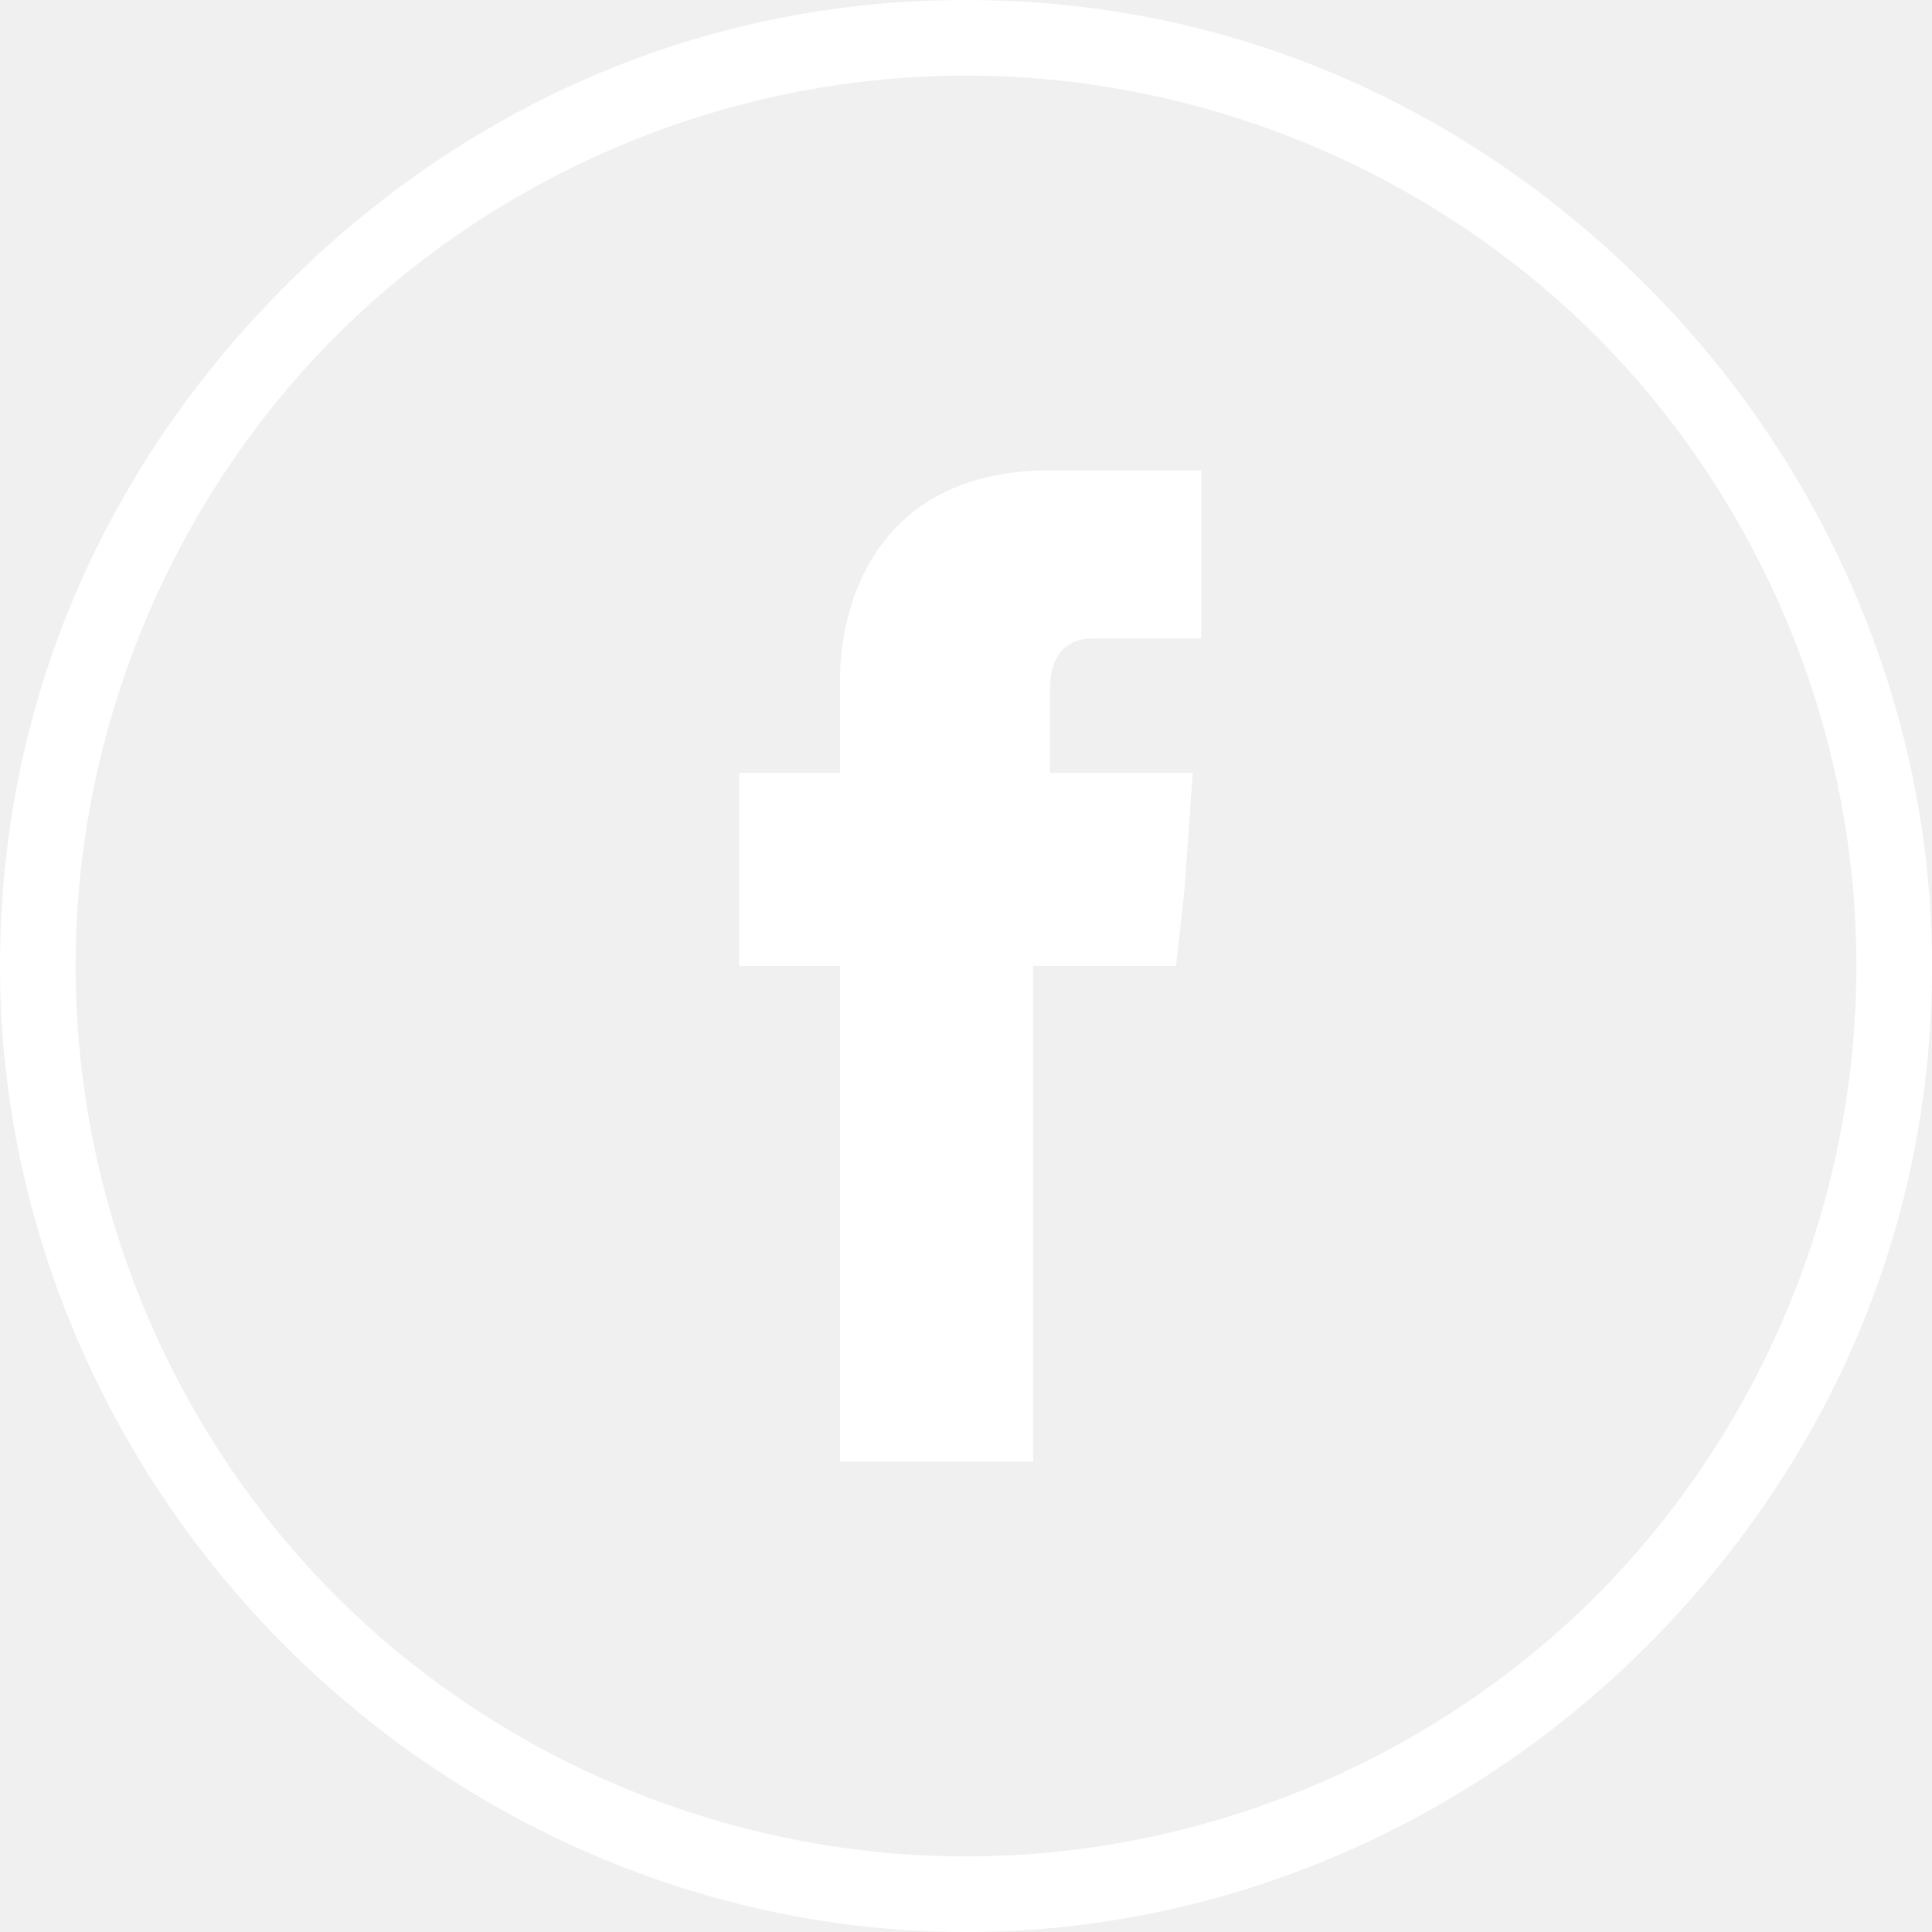
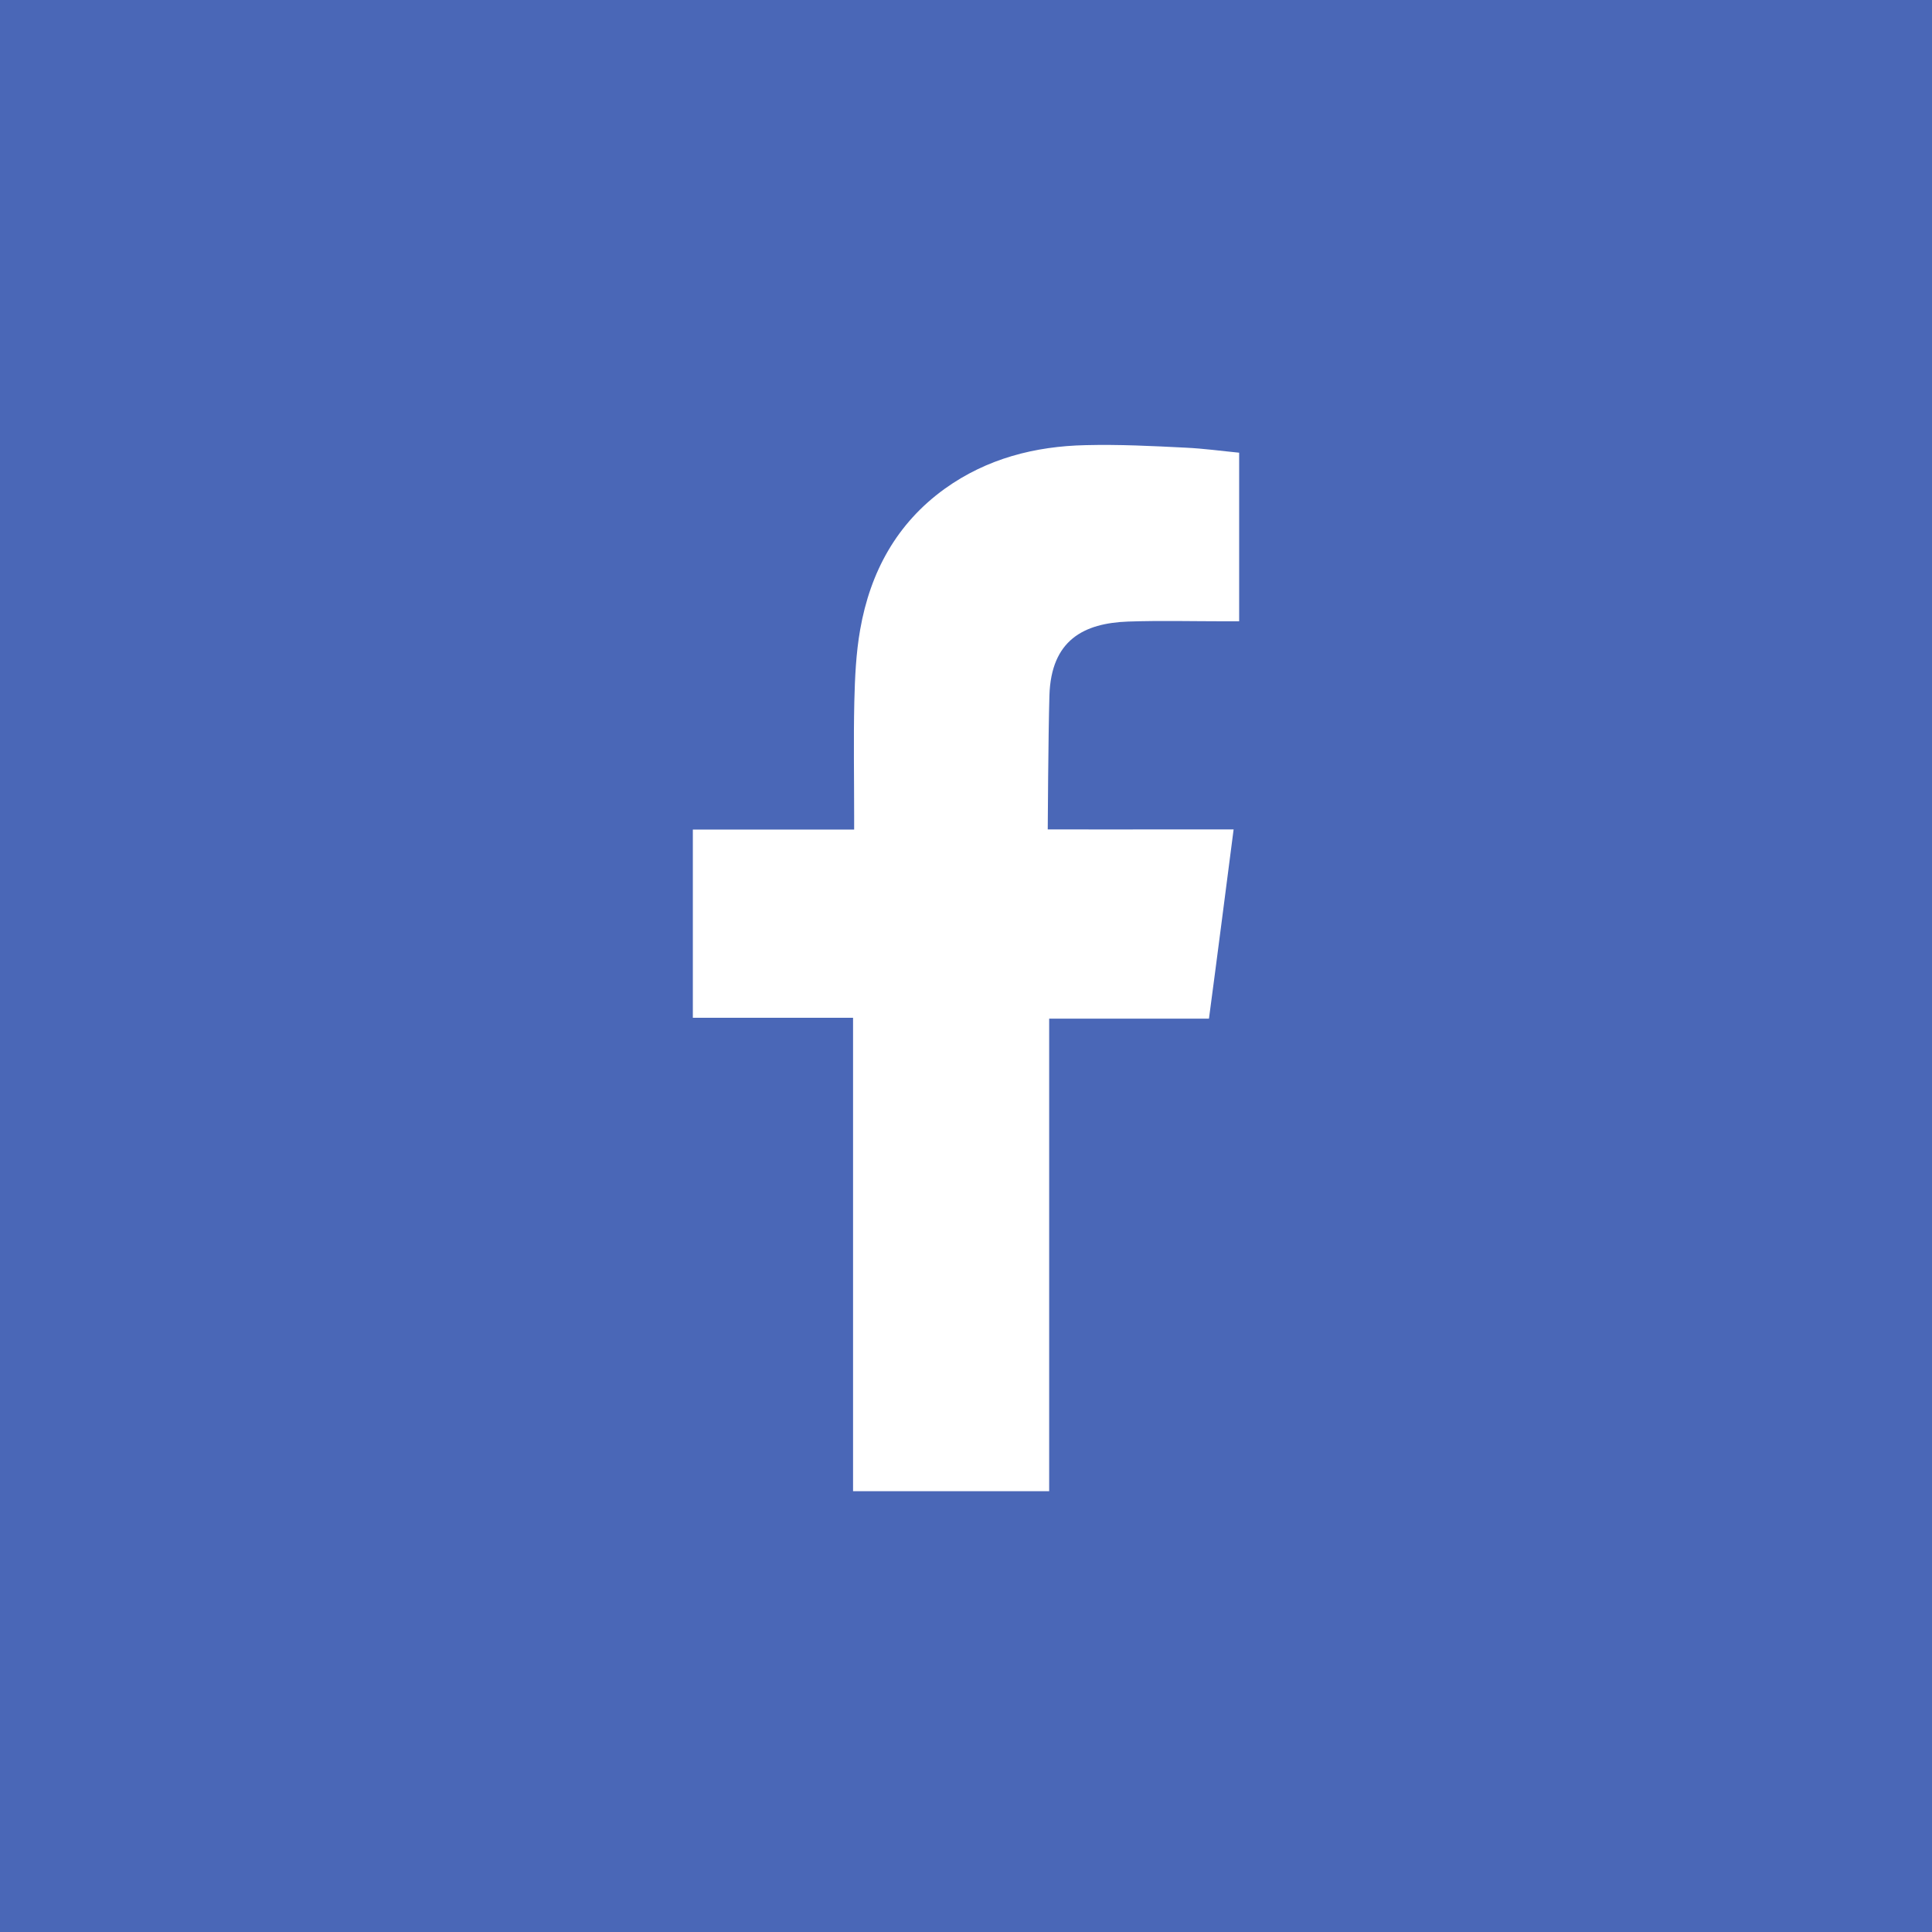
- <svg xmlns="http://www.w3.org/2000/svg" version="1.1" id="Layer_1" x="0px" y="0px" viewBox="-294 385 23 23" style="enable-background:new -294 385 23 23;" xml:space="preserve">
-   <style type="text/css">
- 	.st0{fill:#FFFFFF;}
- </style>
-   <path class="st0" d="M-282.5,385c3.2,0,6,1.3,8.1,3.4s3.4,5,3.4,8.1c0,3.2-1.3,6-3.4,8.1s-5,3.4-8.1,3.4s-6-1.3-8.1-3.4  s-3.4-5-3.4-8.1c0-3.2,1.3-6,3.4-8.1S-285.7,385-282.5,385L-282.5,385z M-275,389c-1.9-1.9-4.6-3.1-7.5-3.1s-5.6,1.2-7.5,3.1  s-3.1,4.6-3.1,7.5s1.2,5.6,3.1,7.5s4.6,3.1,7.5,3.1s5.6-1.2,7.5-3.1s3.1-4.6,3.1-7.5S-273.1,390.9-275,389L-275,389z" />
-   <path class="st0" d="M-281.5,394.1v-0.9c0-0.5,0.3-0.6,0.5-0.6s1.3,0,1.3,0v-2h-1.8c-2,0-2.5,1.5-2.5,2.5v1.1h-1.2v1.4v0.9h1.2  c0,2.7,0,5.9,0,5.9h2.3c0,0,0-3.2,0-5.9h1.7l0.1-0.9l0.1-1.4h-1.7V394.1z" />
+ <svg xmlns="http://www.w3.org/2000/svg" width="23.033" height="23.033">
+   <path fill="#4a67b7" d="M0 0h23.033v23.033H0z" />
+   <path d="M13.453 7.41c.386-.013.772-.003 1.16-.003h.16v-2.01c-.208-.02-.423-.05-.64-.06-.396-.02-.792-.04-1.19-.03-.605.013-1.178.16-1.68.52-.573.413-.888.993-1.008 1.678-.05.282-.063.575-.07.862-.01.45-.002.902-.002 1.353v.17H8.26v2.244h1.91v5.644h2.338v-5.634h1.905c.1-.747.194-1.486.294-2.256h-.428c-.543.002-1.788 0-1.788 0s.006-1.113.02-1.596c.02-.662.41-.863.94-.882z" fill="#fff" fill-rule="evenodd" />
</svg>
